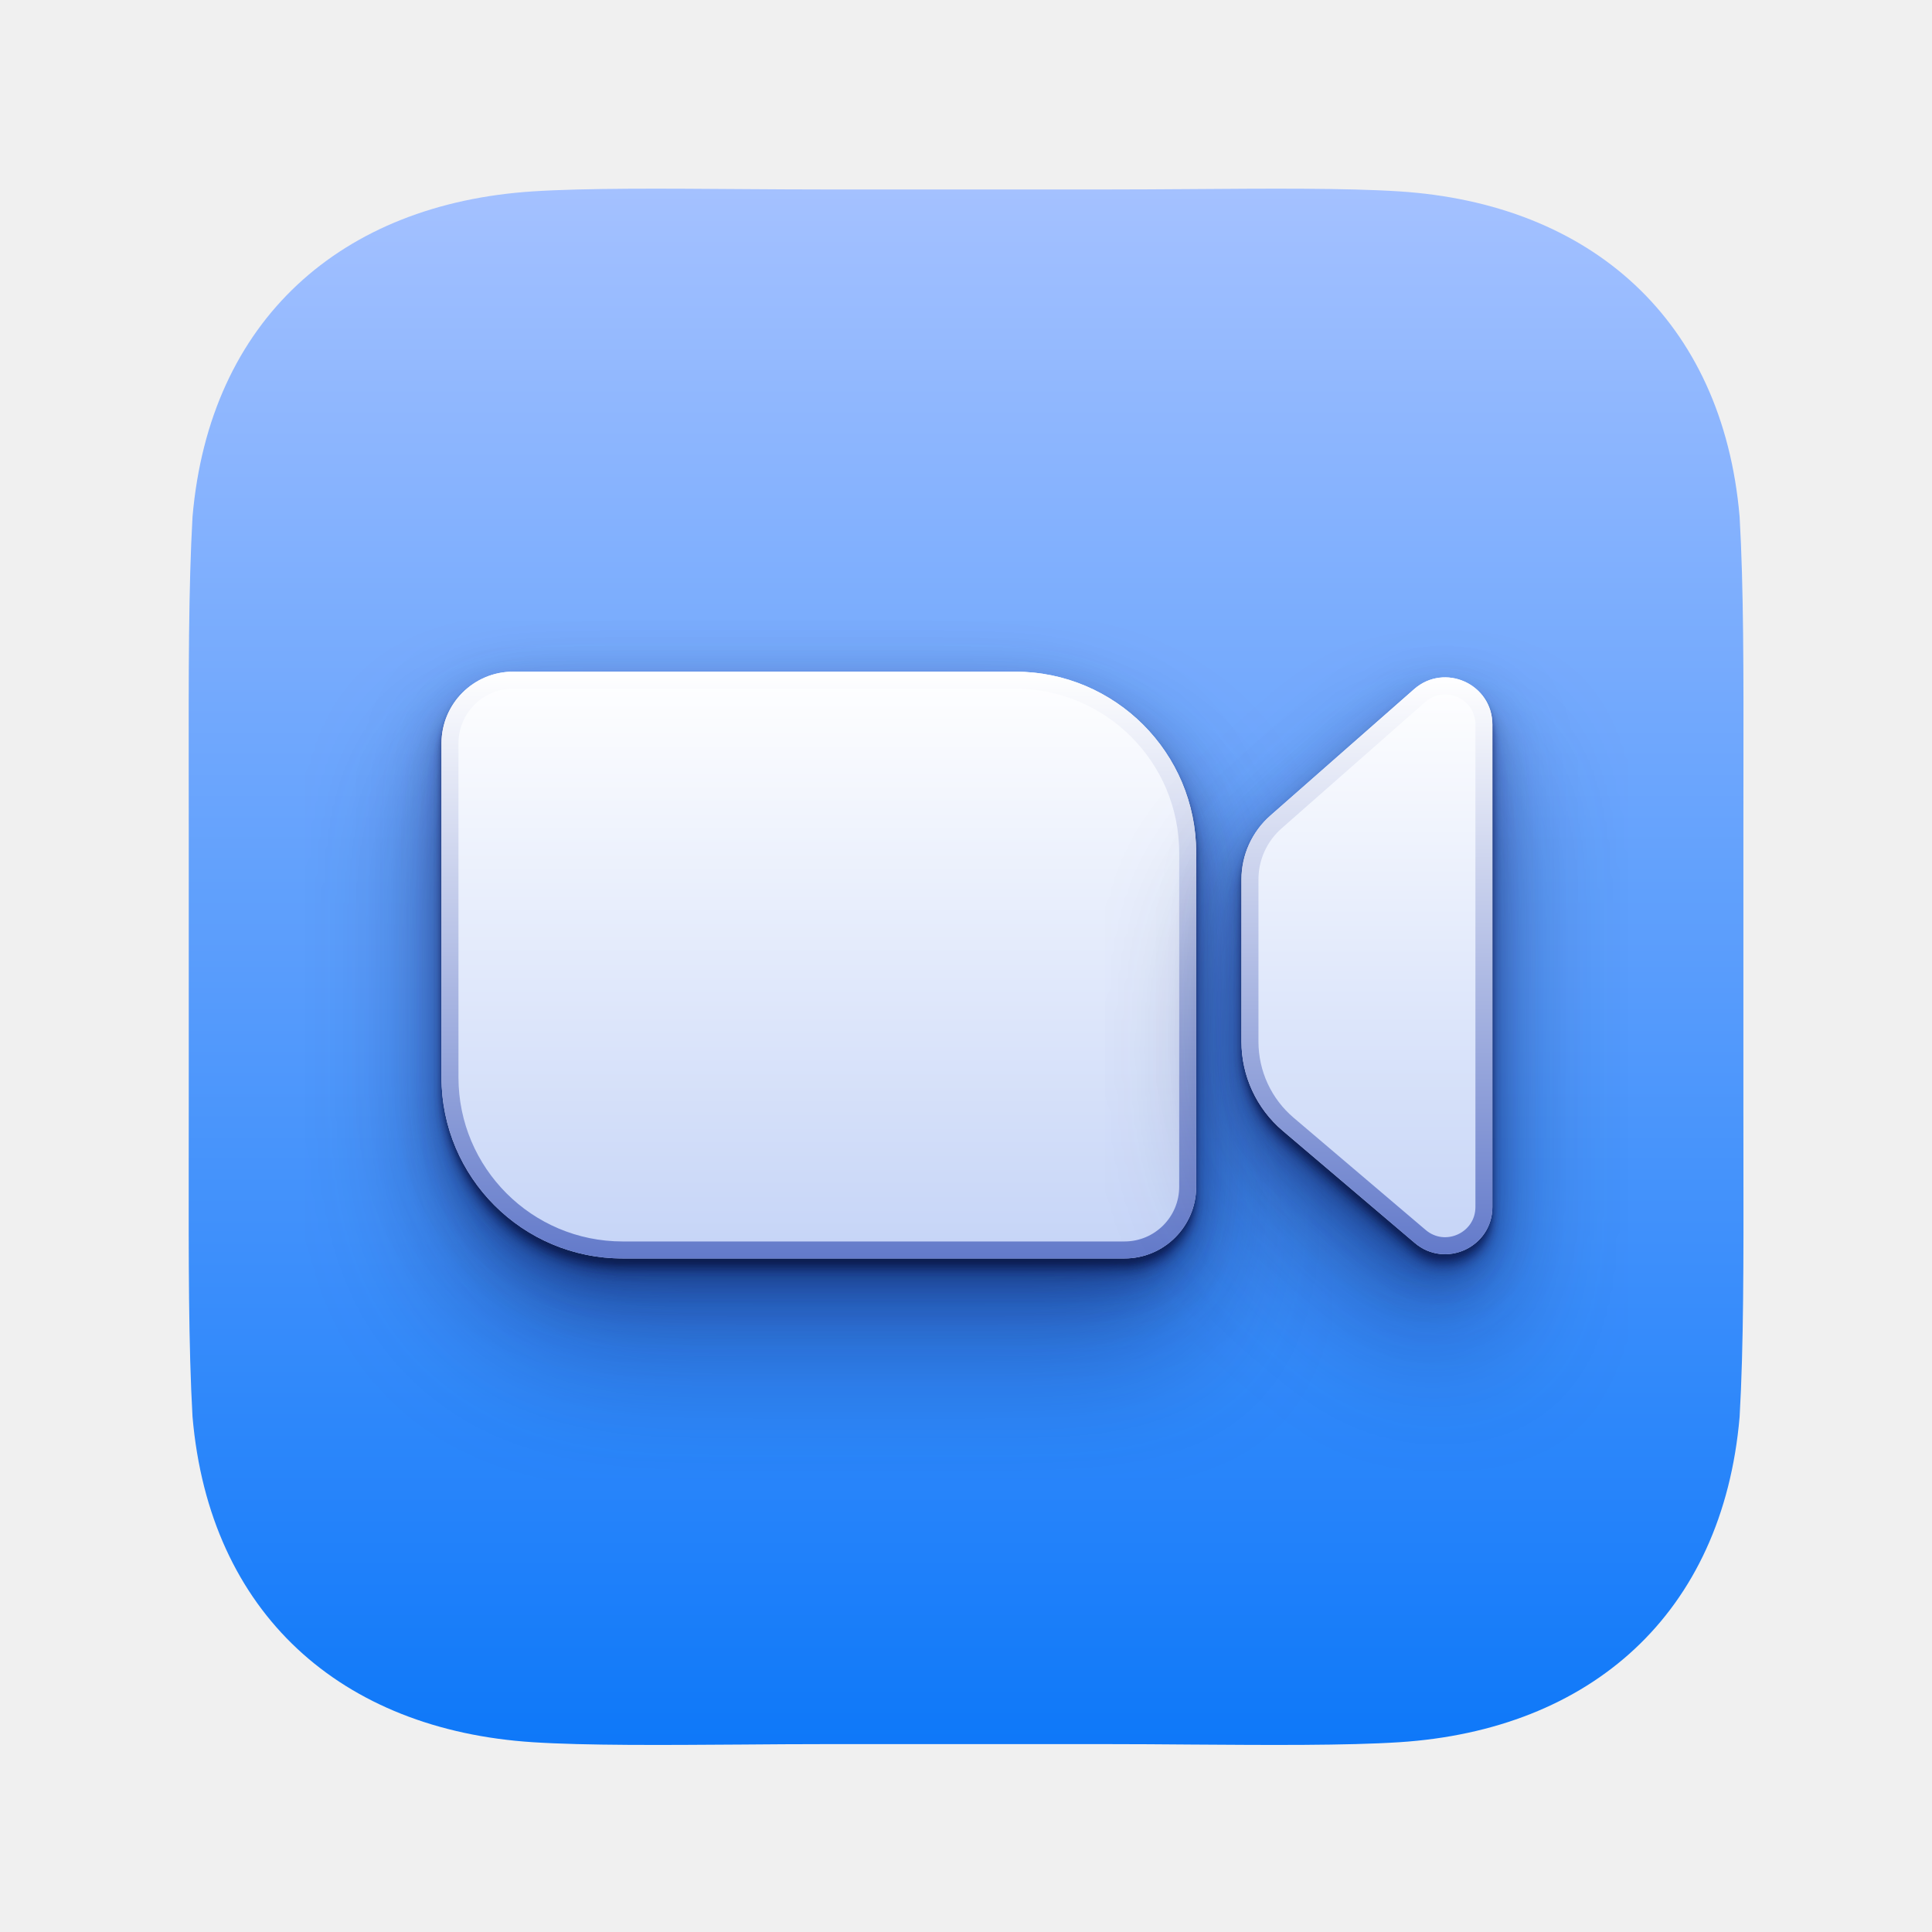
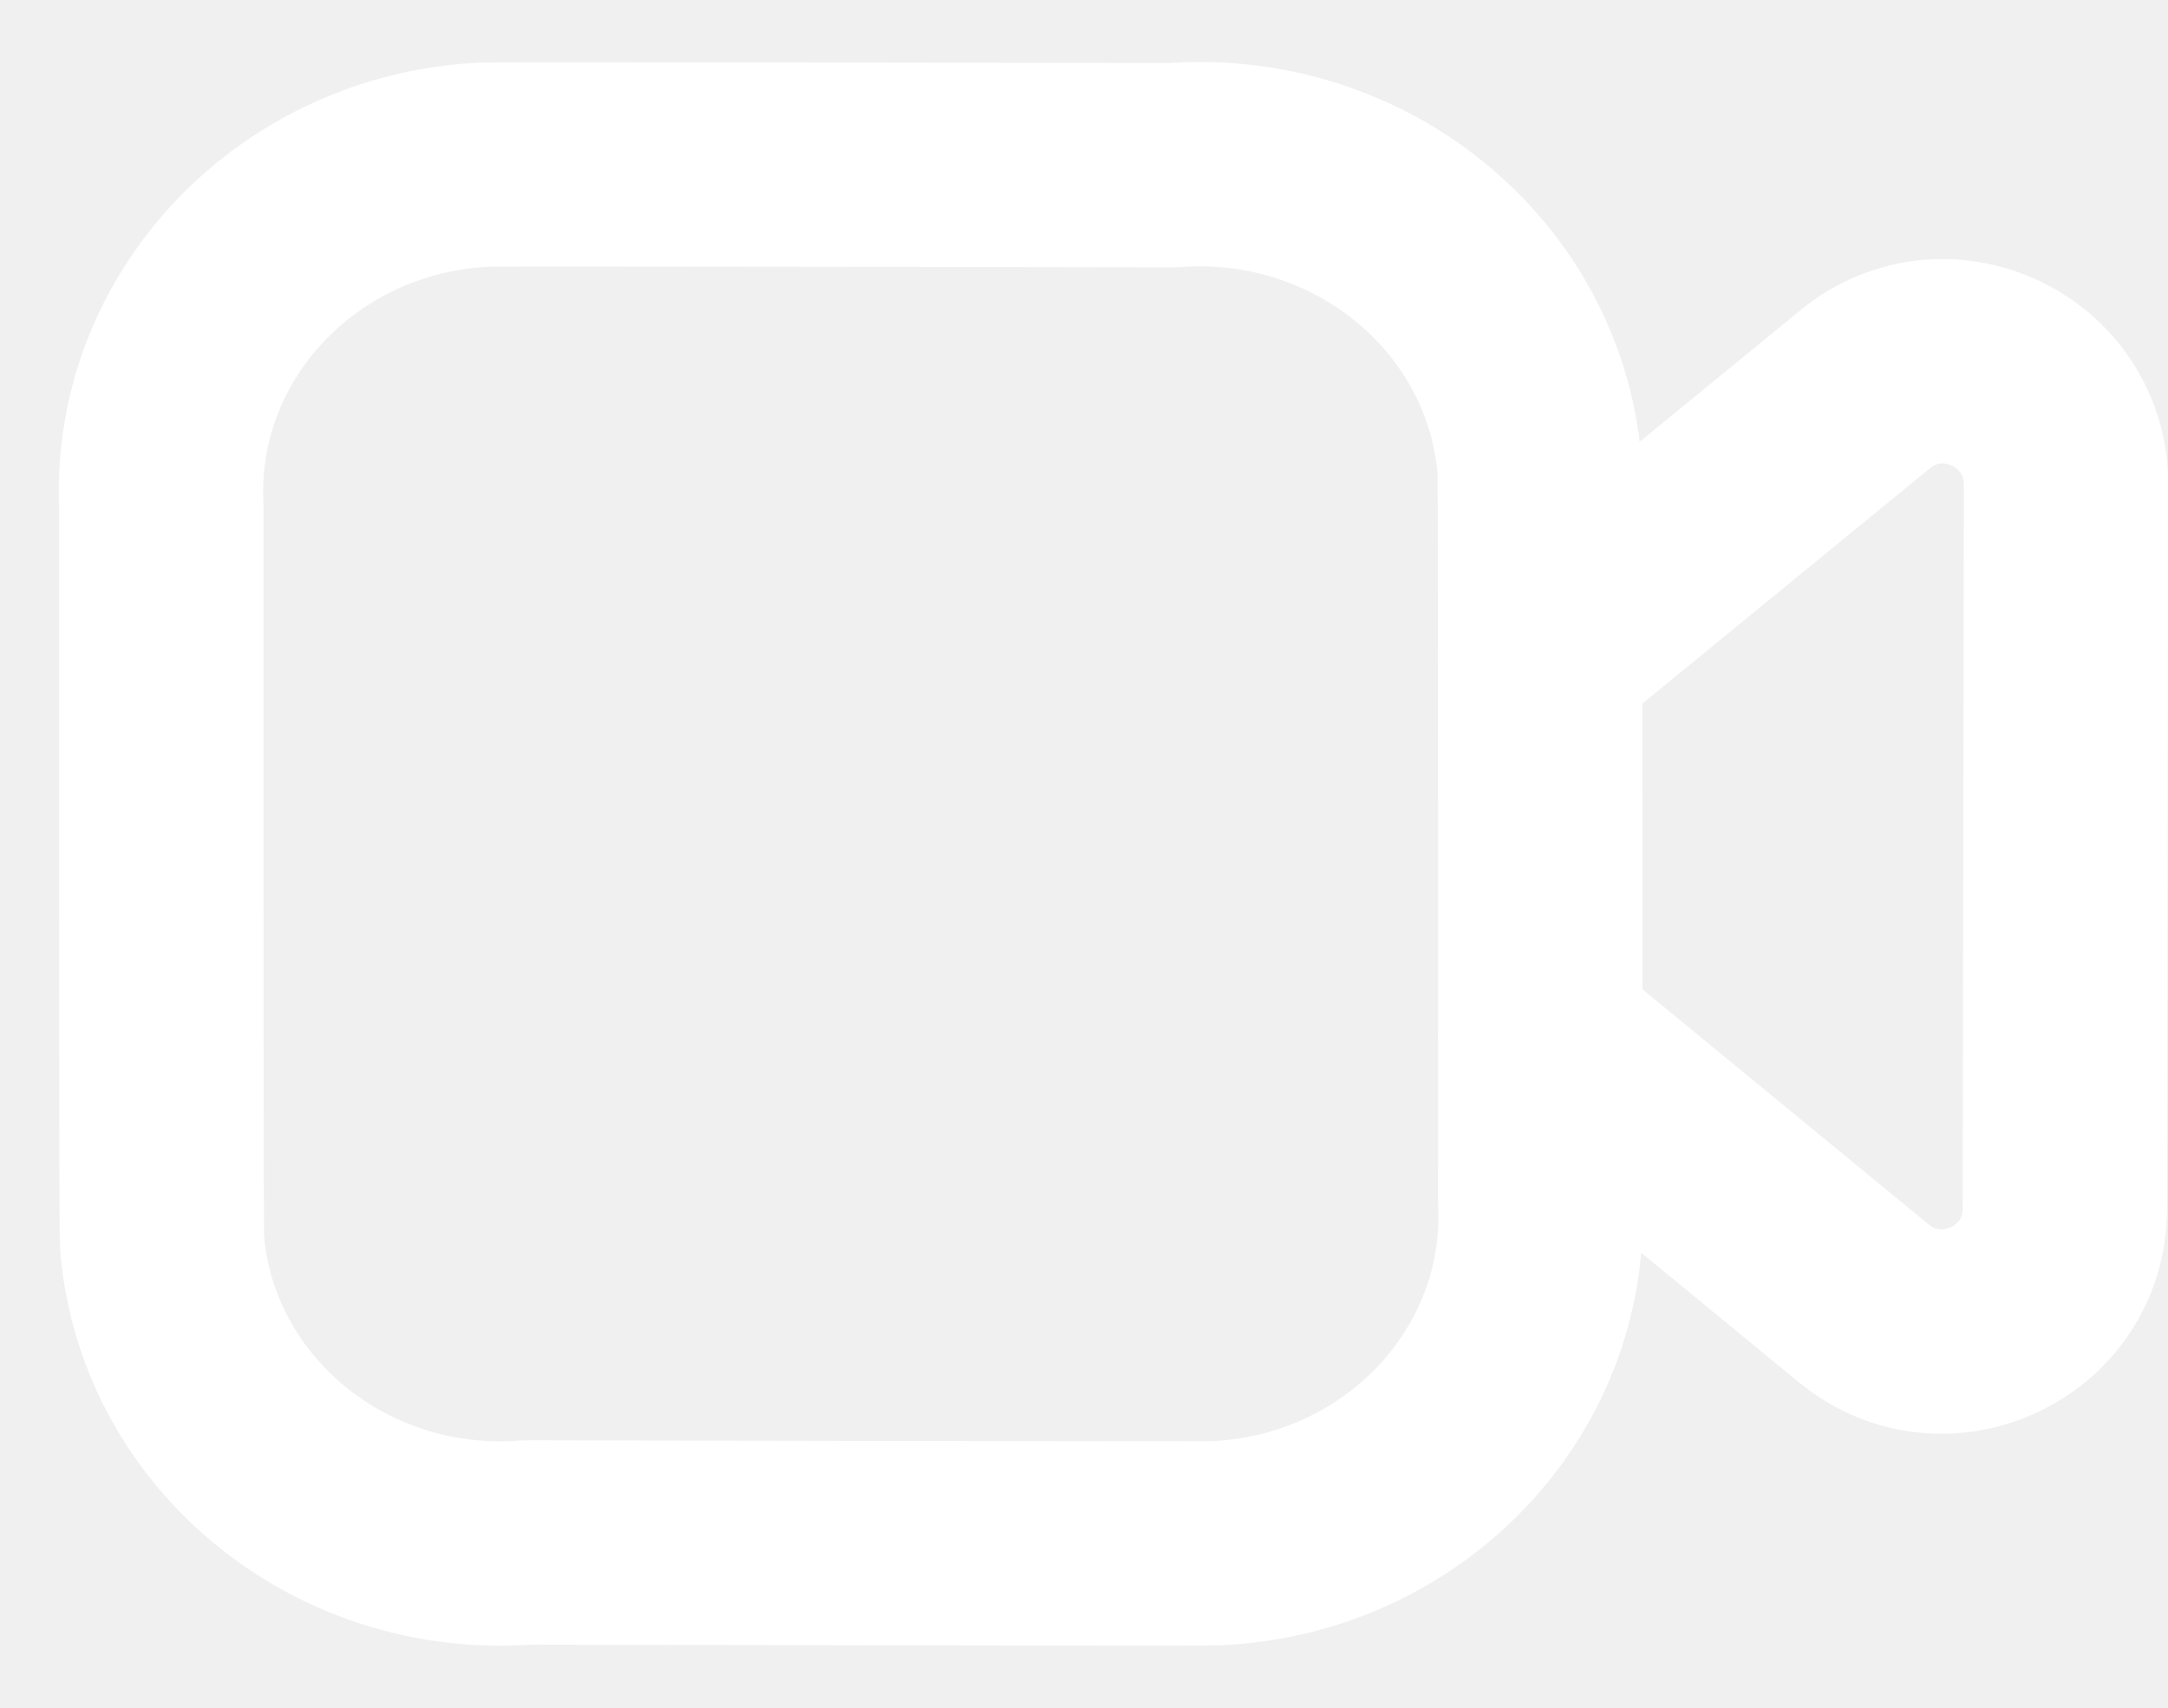
- <svg xmlns="http://www.w3.org/2000/svg" width="40" height="40" viewBox="0 0 40 40" fill="none">
-   <path d="M15.342 3.915C15.939 3.919 16.535 3.923 17.105 3.923H22.898C23.468 3.923 24.064 3.919 24.661 3.915C26.268 3.903 27.877 3.892 28.966 3.962C32.931 4.216 35.666 6.618 36.017 10.7C36.101 12.167 36.099 13.934 36.096 16.018V16.019C36.096 16.376 36.095 16.743 36.095 17.12V22.913C36.095 23.29 36.096 23.657 36.096 24.015C36.099 26.099 36.101 27.866 36.017 29.333C35.666 33.415 32.931 35.817 28.966 36.071C27.877 36.141 26.268 36.13 24.661 36.119C24.064 36.114 23.468 36.11 22.898 36.11H17.105C16.535 36.11 15.939 36.114 15.342 36.119C13.735 36.13 12.126 36.141 11.037 36.071C7.072 35.817 4.338 33.415 3.986 29.333C3.903 27.866 3.905 26.099 3.907 24.015V24.015C3.907 23.657 3.908 23.29 3.908 22.913V17.12C3.908 16.743 3.907 16.376 3.907 16.019V16.018C3.905 13.934 3.903 12.167 3.986 10.7C4.338 6.618 7.072 4.216 11.037 3.962C12.126 3.892 13.735 3.903 15.342 3.915Z" fill="url(#paint0_linear_2753_16477)" />
-   <g filter="url(#filter0_dddddd_2753_16477)">
-     <path d="M9.141 15.391C9.141 14.571 9.805 13.906 10.625 13.906H21.016C23.087 13.906 24.766 15.585 24.766 17.656V24.57C24.766 25.39 24.101 26.055 23.281 26.055H12.891C10.82 26.055 9.141 24.376 9.141 22.305V15.391Z" fill="url(#paint1_linear_2753_16477)" />
-     <path d="M9.316 15.391C9.316 14.668 9.902 14.082 10.625 14.082H21.016C22.99 14.082 24.59 15.682 24.59 17.656V24.57C24.59 25.293 24.004 25.879 23.281 25.879H12.891C10.917 25.879 9.316 24.279 9.316 22.305V15.391Z" stroke="url(#paint2_linear_2753_16477)" stroke-width="0.352" />
-   </g>
-   <g filter="url(#filter1_dddddd_2753_16477)">
-     <path d="M25.703 18.207C25.703 17.702 25.921 17.221 26.3 16.887L29.277 14.269C29.908 13.714 30.898 14.162 30.898 15.002V24.989C30.898 25.821 29.924 26.272 29.29 25.733L26.557 23.411C26.015 22.951 25.703 22.276 25.703 21.566V18.207Z" fill="url(#paint3_linear_2753_16477)" />
-     <path d="M25.879 18.207C25.879 17.753 26.075 17.32 26.416 17.02L29.393 14.401C29.91 13.946 30.723 14.313 30.723 15.002V24.989C30.723 25.671 29.924 26.041 29.403 25.599L26.671 23.277C26.168 22.851 25.879 22.225 25.879 21.566V18.207Z" stroke="url(#paint4_linear_2753_16477)" stroke-width="0.352" />
-   </g>
-   <defs>
-     <filter id="filter0_dddddd_2753_16477" x="6.328" y="12.852" width="21.25" height="17.773" filterUnits="userSpaceOnUse" color-interpolation-filters="sRGB">
-       <feFlood flood-opacity="0" result="BackgroundImageFix" />
-       <feColorMatrix in="SourceAlpha" type="matrix" values="0 0 0 0 0 0 0 0 0 0 0 0 0 0 0 0 0 0 127 0" result="hardAlpha" />
-       <feOffset dy="0.096" />
-       <feGaussianBlur stdDeviation="0.036" />
-       <feColorMatrix type="matrix" values="0 0 0 0 0.051 0 0 0 0 0.122 0 0 0 0 0.396 0 0 0 0.19 0" />
-       <feBlend mode="multiply" in2="BackgroundImageFix" result="effect1_dropShadow_2753_16477" />
-       <feColorMatrix in="SourceAlpha" type="matrix" values="0 0 0 0 0 0 0 0 0 0 0 0 0 0 0 0 0 0 127 0" result="hardAlpha" />
-       <feOffset dy="0.189" />
-       <feGaussianBlur stdDeviation="0.079" />
-       <feColorMatrix type="matrix" values="0 0 0 0 0.051 0 0 0 0 0.122 0 0 0 0 0.396 0 0 0 0.369 0" />
-       <feBlend mode="multiply" in2="effect1_dropShadow_2753_16477" result="effect2_dropShadow_2753_16477" />
-       <feColorMatrix in="SourceAlpha" type="matrix" values="0 0 0 0 0 0 0 0 0 0 0 0 0 0 0 0 0 0 127 0" result="hardAlpha" />
-       <feOffset dy="0.291" />
-       <feGaussianBlur stdDeviation="0.135" />
-       <feColorMatrix type="matrix" values="0 0 0 0 0.051 0 0 0 0 0.122 0 0 0 0 0.396 0 0 0 0.3 0" />
-       <feBlend mode="multiply" in2="effect2_dropShadow_2753_16477" result="effect3_dropShadow_2753_16477" />
-       <feColorMatrix in="SourceAlpha" type="matrix" values="0 0 0 0 0 0 0 0 0 0 0 0 0 0 0 0 0 0 127 0" result="hardAlpha" />
-       <feOffset dy="0.427" />
-       <feGaussianBlur stdDeviation="0.43" />
-       <feColorMatrix type="matrix" values="0 0 0 0 0.051 0 0 0 0 0.122 0 0 0 0 0.396 0 0 0 0.3 0" />
-       <feBlend mode="multiply" in2="effect3_dropShadow_2753_16477" result="effect4_dropShadow_2753_16477" />
-       <feColorMatrix in="SourceAlpha" type="matrix" values="0 0 0 0 0 0 0 0 0 0 0 0 0 0 0 0 0 0 127 0" result="hardAlpha" />
-       <feOffset dy="0.665" />
-       <feGaussianBlur stdDeviation="0.799" />
-       <feColorMatrix type="matrix" values="0 0 0 0 0.051 0 0 0 0 0.122 0 0 0 0 0.396 0 0 0 0.29 0" />
-       <feBlend mode="overlay" in2="effect4_dropShadow_2753_16477" result="effect5_dropShadow_2753_16477" />
-       <feColorMatrix in="SourceAlpha" type="matrix" values="0 0 0 0 0 0 0 0 0 0 0 0 0 0 0 0 0 0 127 0" result="hardAlpha" />
-       <feOffset dy="1.758" />
-       <feGaussianBlur stdDeviation="1.406" />
-       <feColorMatrix type="matrix" values="0 0 0 0 0.051 0 0 0 0 0.122 0 0 0 0 0.396 0 0 0 0.45 0" />
-       <feBlend mode="multiply" in2="effect5_dropShadow_2753_16477" result="effect6_dropShadow_2753_16477" />
-       <feBlend mode="normal" in="SourceGraphic" in2="effect6_dropShadow_2753_16477" result="shape" />
-     </filter>
-     <filter id="filter1_dddddd_2753_16477" x="22.891" y="12.969" width="10.82" height="17.569" filterUnits="userSpaceOnUse" color-interpolation-filters="sRGB">
-       <feFlood flood-opacity="0" result="BackgroundImageFix" />
-       <feColorMatrix in="SourceAlpha" type="matrix" values="0 0 0 0 0 0 0 0 0 0 0 0 0 0 0 0 0 0 127 0" result="hardAlpha" />
-       <feOffset dy="0.096" />
-       <feGaussianBlur stdDeviation="0.036" />
-       <feColorMatrix type="matrix" values="0 0 0 0 0.051 0 0 0 0 0.122 0 0 0 0 0.396 0 0 0 0.19 0" />
-       <feBlend mode="multiply" in2="BackgroundImageFix" result="effect1_dropShadow_2753_16477" />
-       <feColorMatrix in="SourceAlpha" type="matrix" values="0 0 0 0 0 0 0 0 0 0 0 0 0 0 0 0 0 0 127 0" result="hardAlpha" />
-       <feOffset dy="0.189" />
-       <feGaussianBlur stdDeviation="0.079" />
-       <feColorMatrix type="matrix" values="0 0 0 0 0.051 0 0 0 0 0.122 0 0 0 0 0.396 0 0 0 0.369 0" />
-       <feBlend mode="multiply" in2="effect1_dropShadow_2753_16477" result="effect2_dropShadow_2753_16477" />
-       <feColorMatrix in="SourceAlpha" type="matrix" values="0 0 0 0 0 0 0 0 0 0 0 0 0 0 0 0 0 0 127 0" result="hardAlpha" />
-       <feOffset dy="0.291" />
-       <feGaussianBlur stdDeviation="0.135" />
-       <feColorMatrix type="matrix" values="0 0 0 0 0.051 0 0 0 0 0.122 0 0 0 0 0.396 0 0 0 0.3 0" />
-       <feBlend mode="multiply" in2="effect2_dropShadow_2753_16477" result="effect3_dropShadow_2753_16477" />
-       <feColorMatrix in="SourceAlpha" type="matrix" values="0 0 0 0 0 0 0 0 0 0 0 0 0 0 0 0 0 0 127 0" result="hardAlpha" />
-       <feOffset dy="0.427" />
-       <feGaussianBlur stdDeviation="0.43" />
-       <feColorMatrix type="matrix" values="0 0 0 0 0.051 0 0 0 0 0.122 0 0 0 0 0.396 0 0 0 0.3 0" />
-       <feBlend mode="multiply" in2="effect3_dropShadow_2753_16477" result="effect4_dropShadow_2753_16477" />
-       <feColorMatrix in="SourceAlpha" type="matrix" values="0 0 0 0 0 0 0 0 0 0 0 0 0 0 0 0 0 0 127 0" result="hardAlpha" />
-       <feOffset dy="0.665" />
-       <feGaussianBlur stdDeviation="0.799" />
-       <feColorMatrix type="matrix" values="0 0 0 0 0.051 0 0 0 0 0.122 0 0 0 0 0.396 0 0 0 0.29 0" />
-       <feBlend mode="overlay" in2="effect4_dropShadow_2753_16477" result="effect5_dropShadow_2753_16477" />
-       <feColorMatrix in="SourceAlpha" type="matrix" values="0 0 0 0 0 0 0 0 0 0 0 0 0 0 0 0 0 0 127 0" result="hardAlpha" />
-       <feOffset dy="1.758" />
-       <feGaussianBlur stdDeviation="1.406" />
-       <feColorMatrix type="matrix" values="0 0 0 0 0.051 0 0 0 0 0.122 0 0 0 0 0.396 0 0 0 0.45 0" />
-       <feBlend mode="multiply" in2="effect5_dropShadow_2753_16477" result="effect6_dropShadow_2753_16477" />
-       <feBlend mode="normal" in="SourceGraphic" in2="effect6_dropShadow_2753_16477" result="shape" />
-     </filter>
-     <linearGradient id="paint0_linear_2753_16477" x1="20.002" y1="3.906" x2="20.002" y2="36.127" gradientUnits="userSpaceOnUse">
-       <stop stop-color="#A4C1FF" />
-       <stop offset="1" stop-color="#0E78F9" />
-     </linearGradient>
-     <linearGradient id="paint1_linear_2753_16477" x1="16.953" y1="13.906" x2="16.953" y2="26.055" gradientUnits="userSpaceOnUse">
-       <stop stop-color="white" />
-       <stop offset="1" stop-color="#C5D4F7" />
-     </linearGradient>
-     <linearGradient id="paint2_linear_2753_16477" x1="16.953" y1="13.906" x2="16.953" y2="26.055" gradientUnits="userSpaceOnUse">
-       <stop stop-color="white" />
-       <stop offset="1" stop-color="#637ACA" />
-     </linearGradient>
-     <linearGradient id="paint3_linear_2753_16477" x1="28.301" y1="14.023" x2="28.301" y2="25.967" gradientUnits="userSpaceOnUse">
-       <stop stop-color="white" />
-       <stop offset="1" stop-color="#C5D4F7" />
-     </linearGradient>
-     <linearGradient id="paint4_linear_2753_16477" x1="28.301" y1="14.023" x2="28.301" y2="25.967" gradientUnits="userSpaceOnUse">
-       <stop stop-color="white" />
-       <stop offset="1" stop-color="#637ACA" />
-     </linearGradient>
-   </defs>
+ <svg xmlns="http://www.w3.org/2000/svg" width="33" height="26" viewBox="0 0 33 26" fill="none">
+   <path fill-rule="evenodd" clip-rule="evenodd" d="M23.445 18.307C23.567 21.055 21.349 23.379 18.492 23.496C18.281 23.505 8.023 23.484 8.023 23.484C5.18 23.7 2.692 21.657 2.467 18.919C2.45 18.715 2.455 7.708 2.455 7.708C2.329 4.957 4.544 2.627 7.402 2.506C7.616 2.496 17.86 2.515 17.86 2.515C20.717 2.302 23.213 4.36 23.434 7.111C23.45 7.309 23.445 18.307 23.445 18.307Z" stroke="white" stroke-width="3.111" stroke-linecap="round" stroke-linejoin="round" />
+   <path d="M23.45 9.97L28.39 5.927C29.613 4.925 31.449 5.798 31.448 7.378L31.43 18.401C31.428 19.981 29.591 20.846 28.37 19.844L23.45 15.802" stroke="white" stroke-width="3.111" stroke-linecap="round" stroke-linejoin="round" />
</svg>
